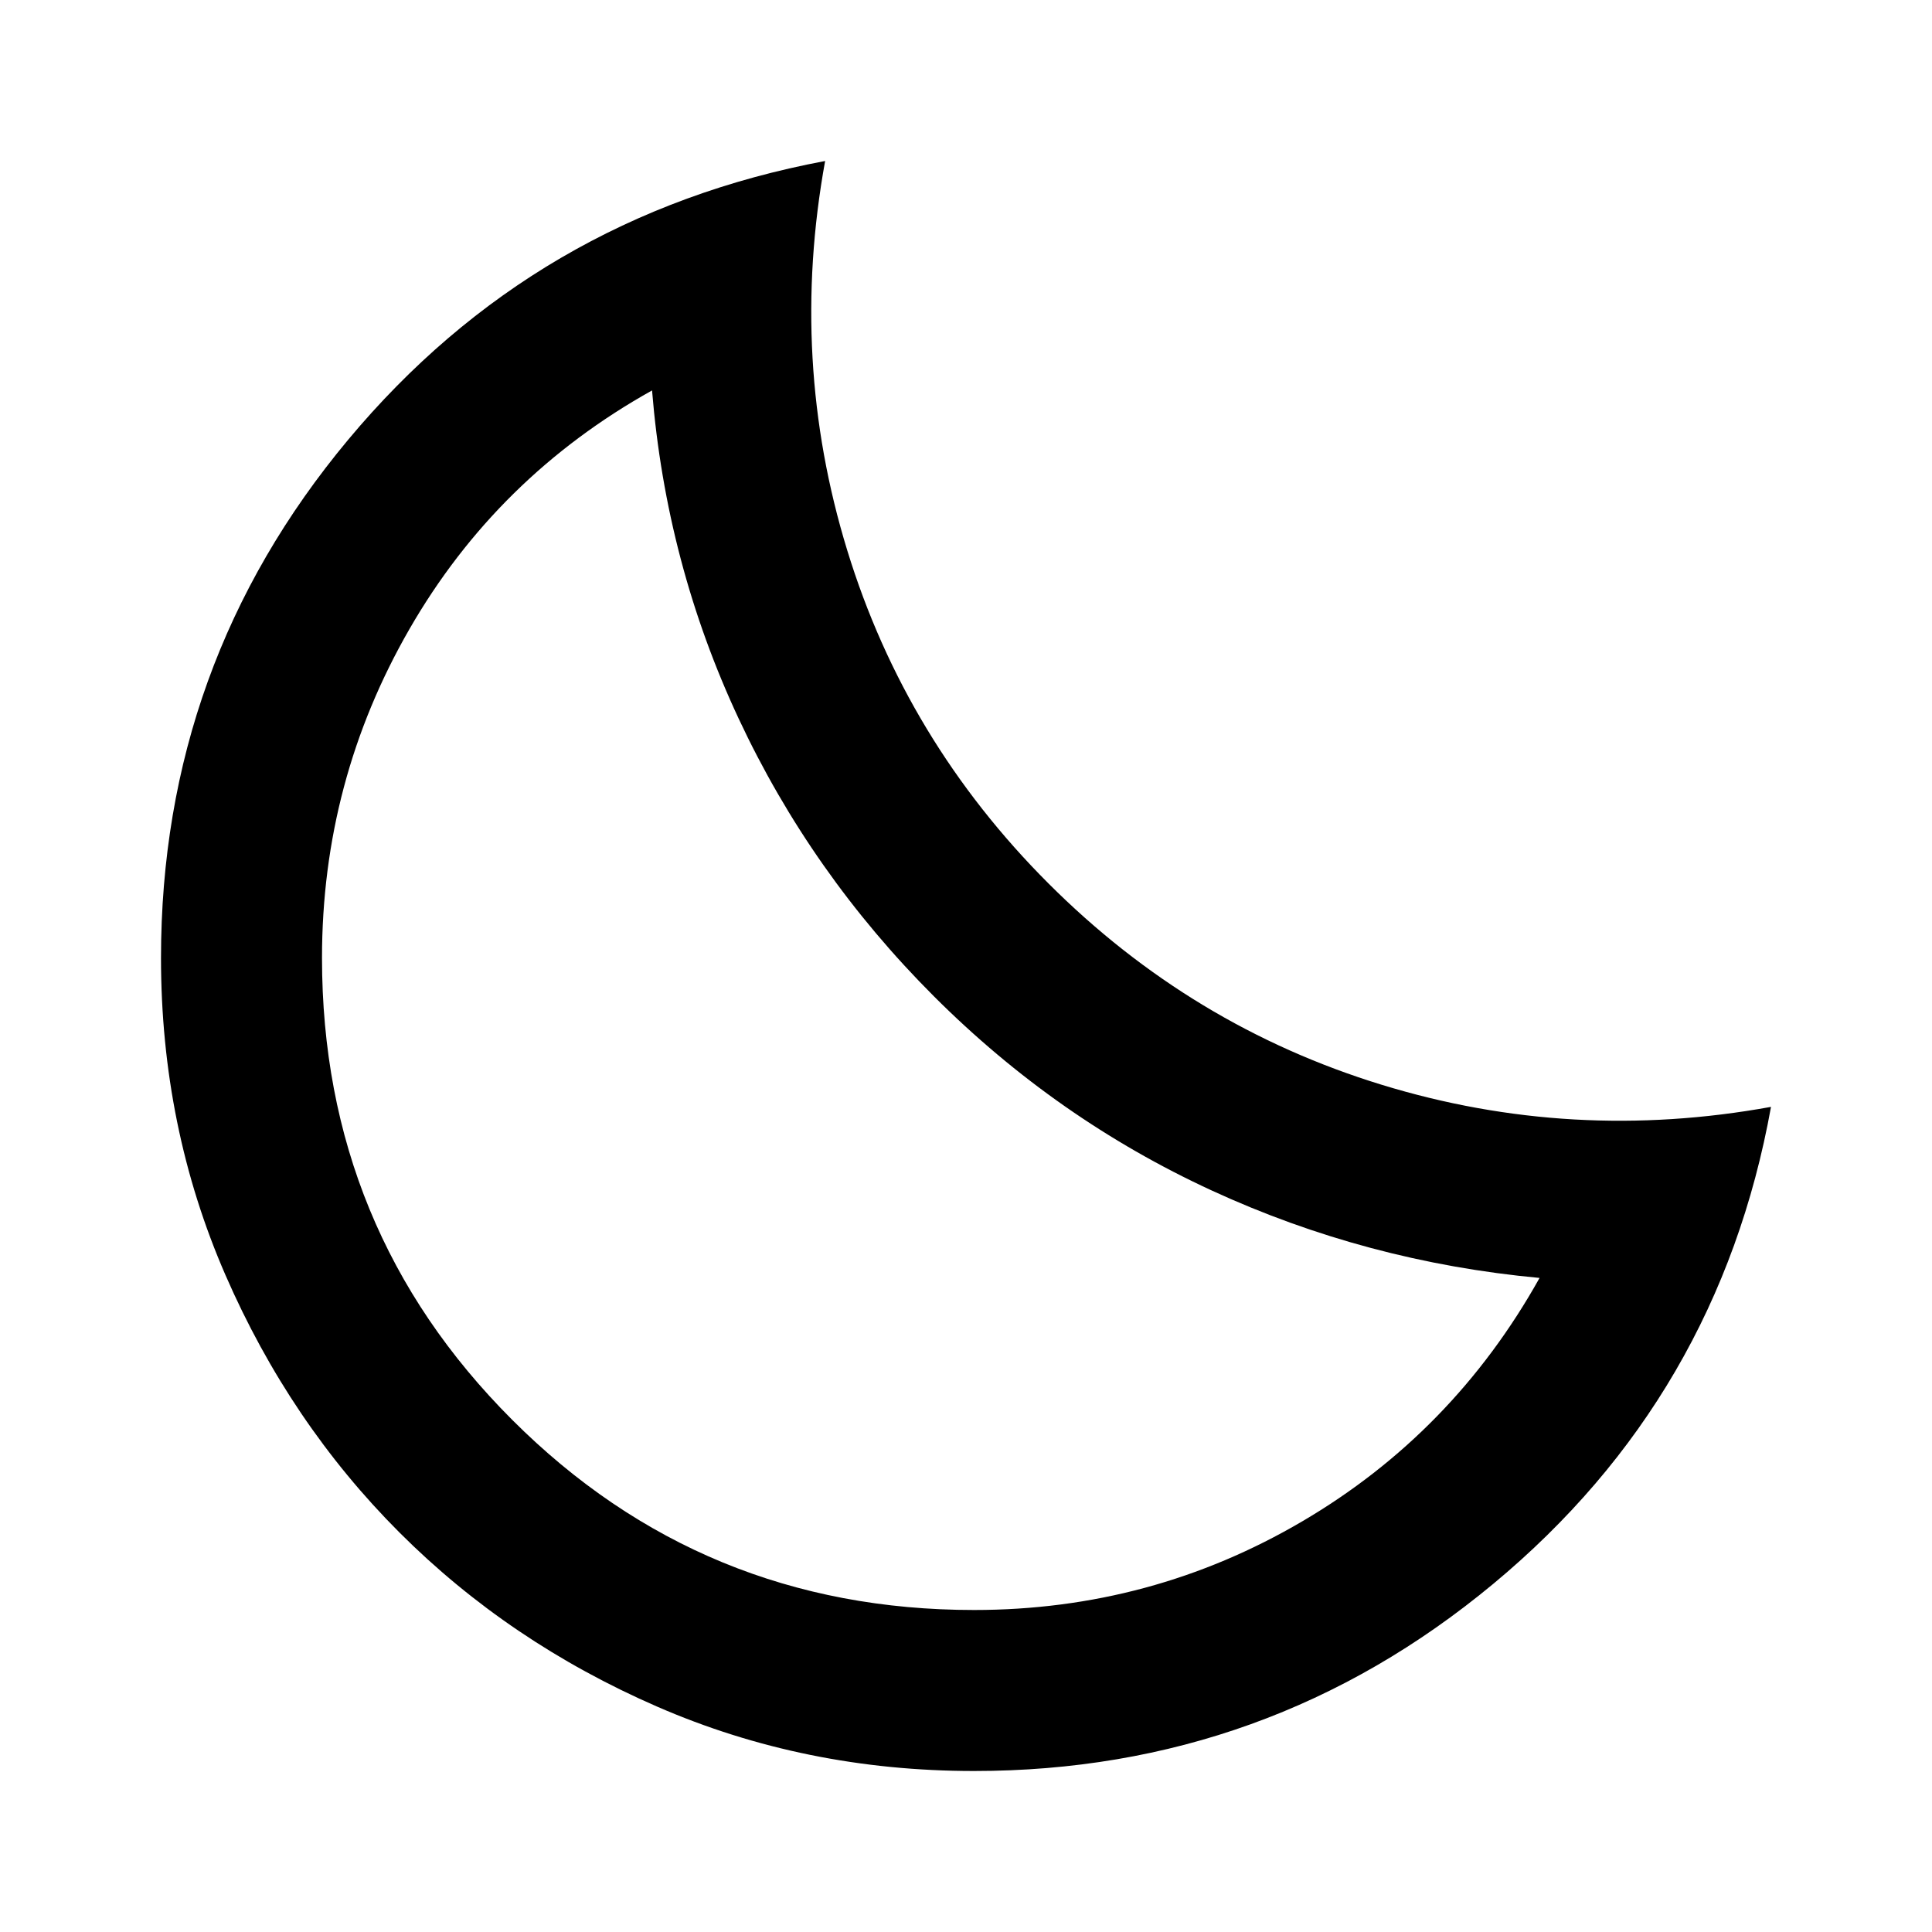
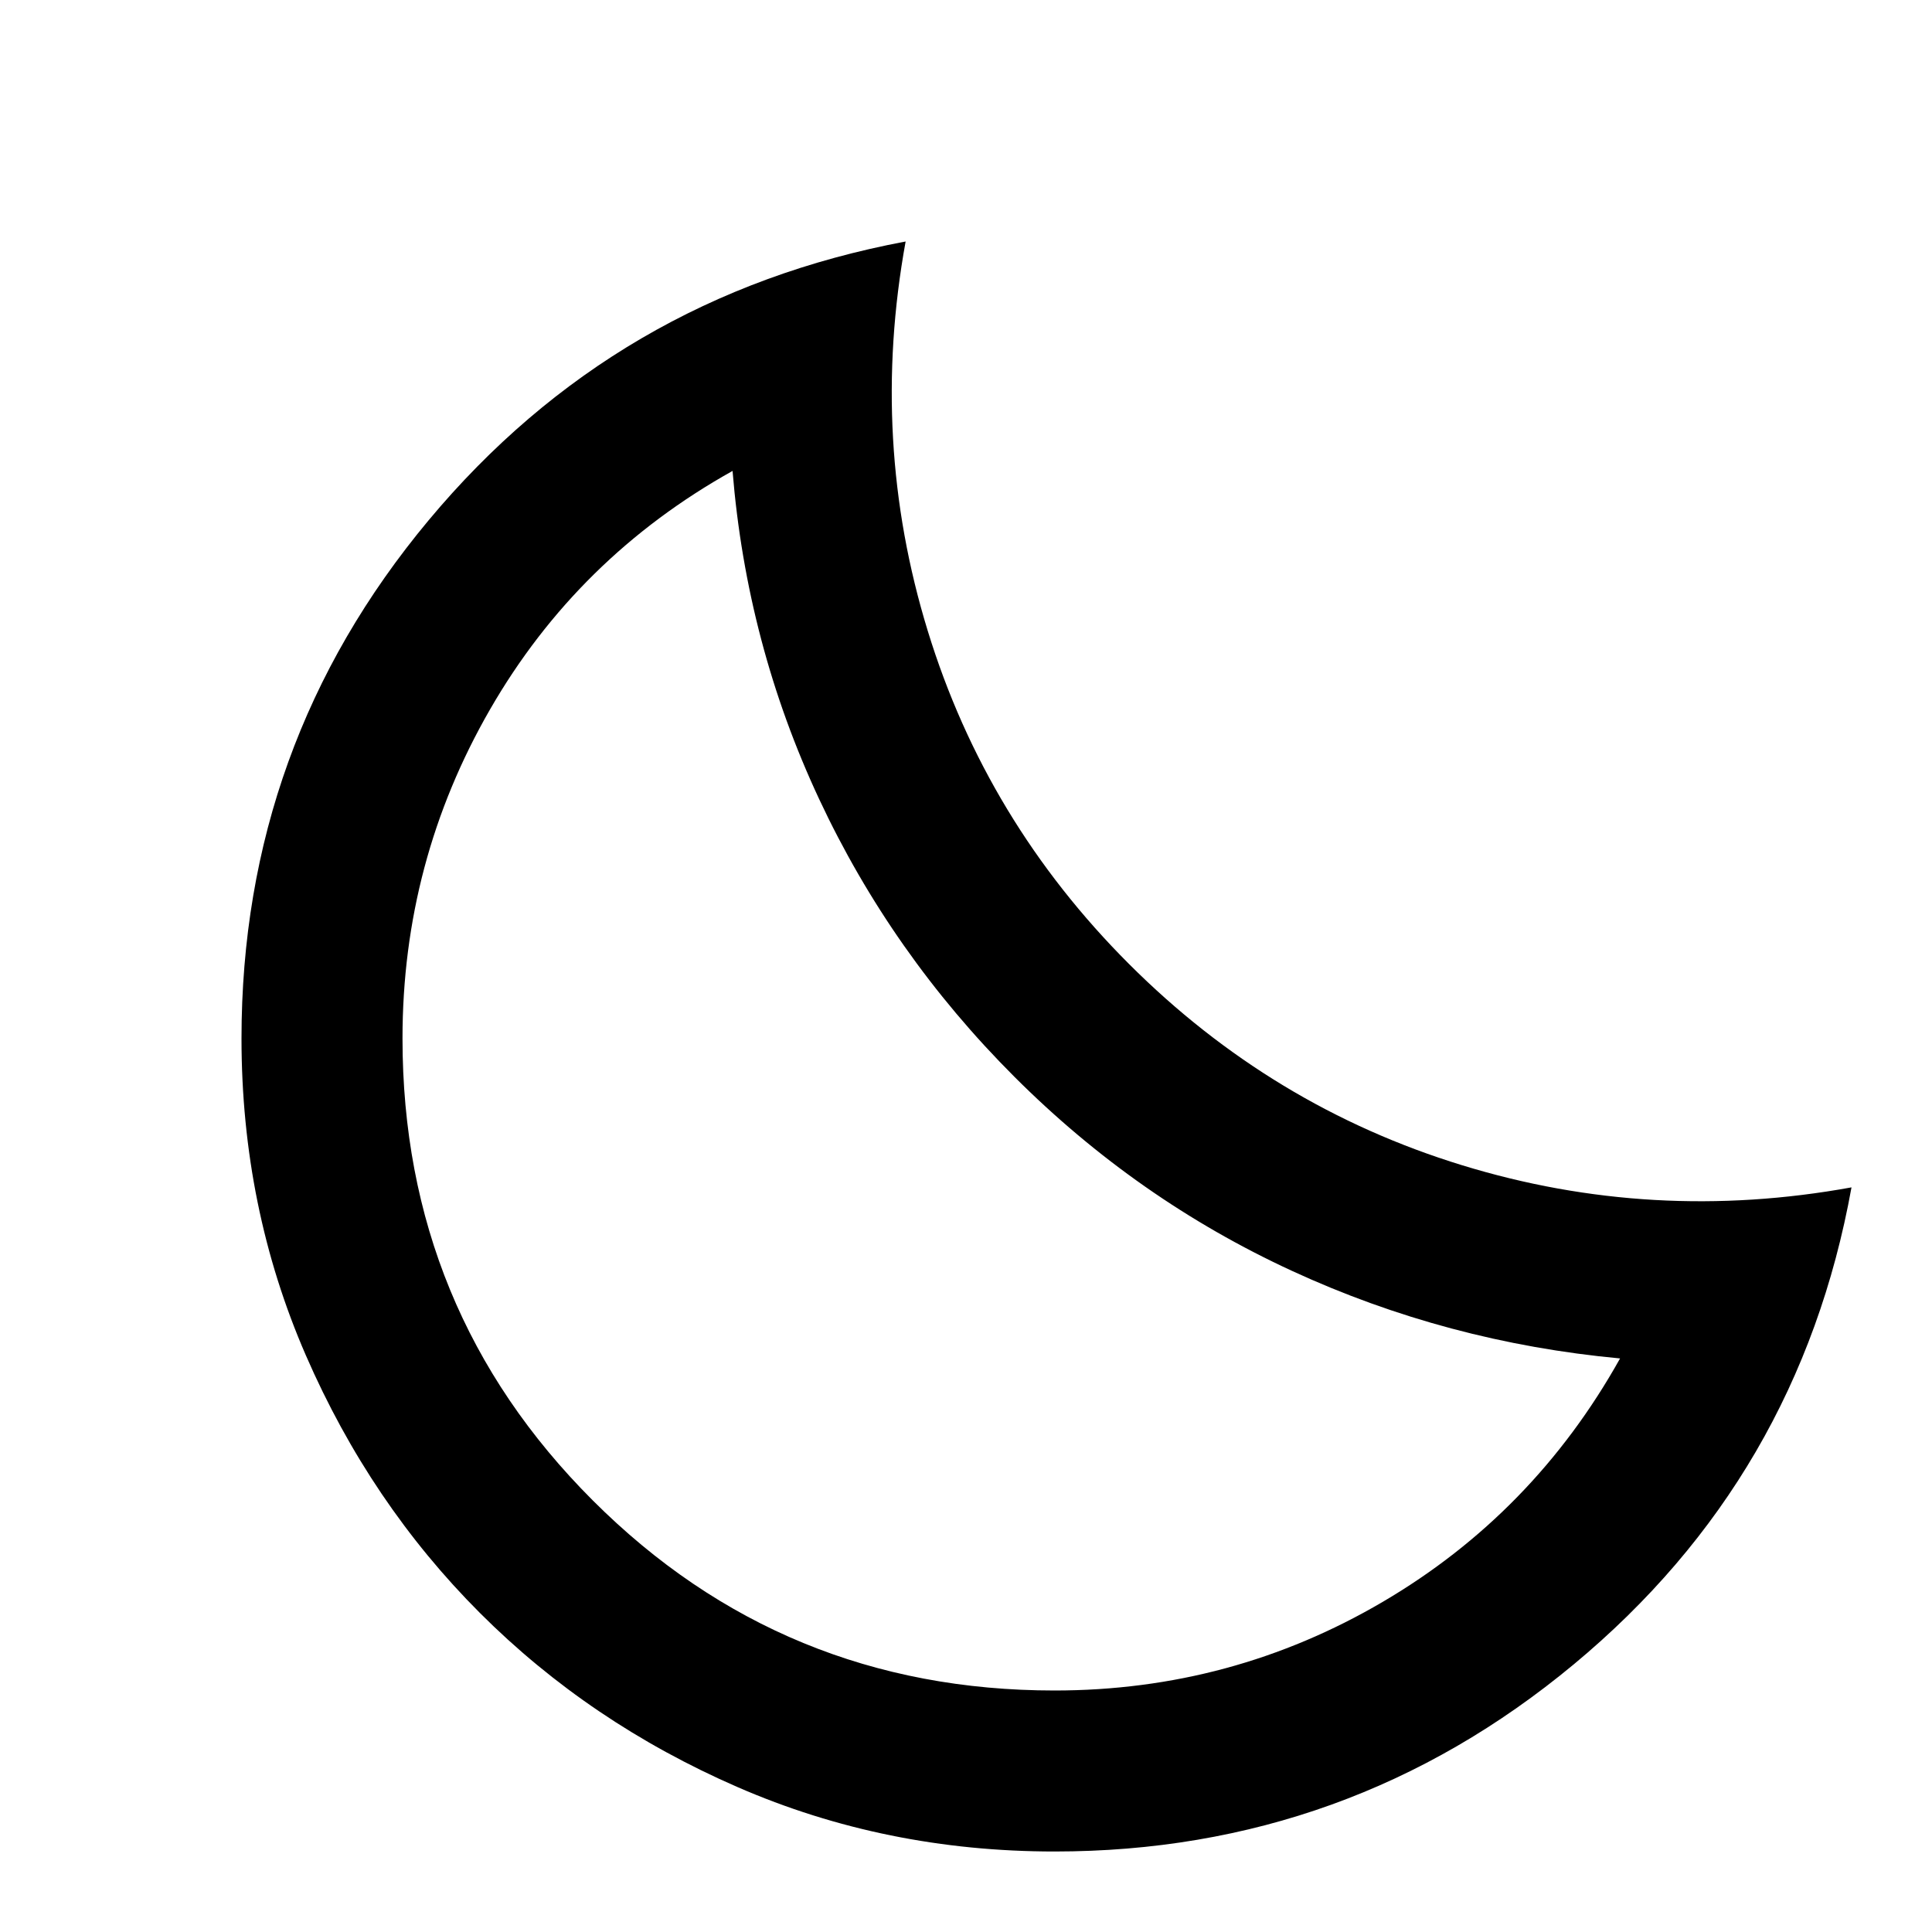
<svg xmlns="http://www.w3.org/2000/svg" height="24" viewBox="0 -960 960 960" width="24">
-   <path d="M484-80q-84 0-157.5-32t-128-86.5Q144-253 112-326.5T80-484q0-146 93-257.5T410-880q-18 99 11 193.5T521-521q71 71 165.5 100T880-410q-26 144-138 237T484-80Zm0-80q88 0 163-44t118-121q-86-8-163-43.5T464-465q-61-61-97-138t-43-163q-77 43-120.5 118.5T160-484q0 135 94.5 229.5T484-160Zm-20-305Z" />
+   <path d="M524-40q-84 0-157.5-32t-128-86.5Q184-213 152-286.5T120-444q0-146 93-257.5T450-840q-18 99 11 193.5T561-481q71 71 165.5 100T920-370q-26 144-138 237T524-40Zm0-80q88 0 163-44t118-121q-86-8-163-43.5T504-425q-61-61-97-138t-43-163q-77 43-120.5 118.5T200-444q0 135 94.5 229.5T524-120Zm-20-305Z" />
</svg>
